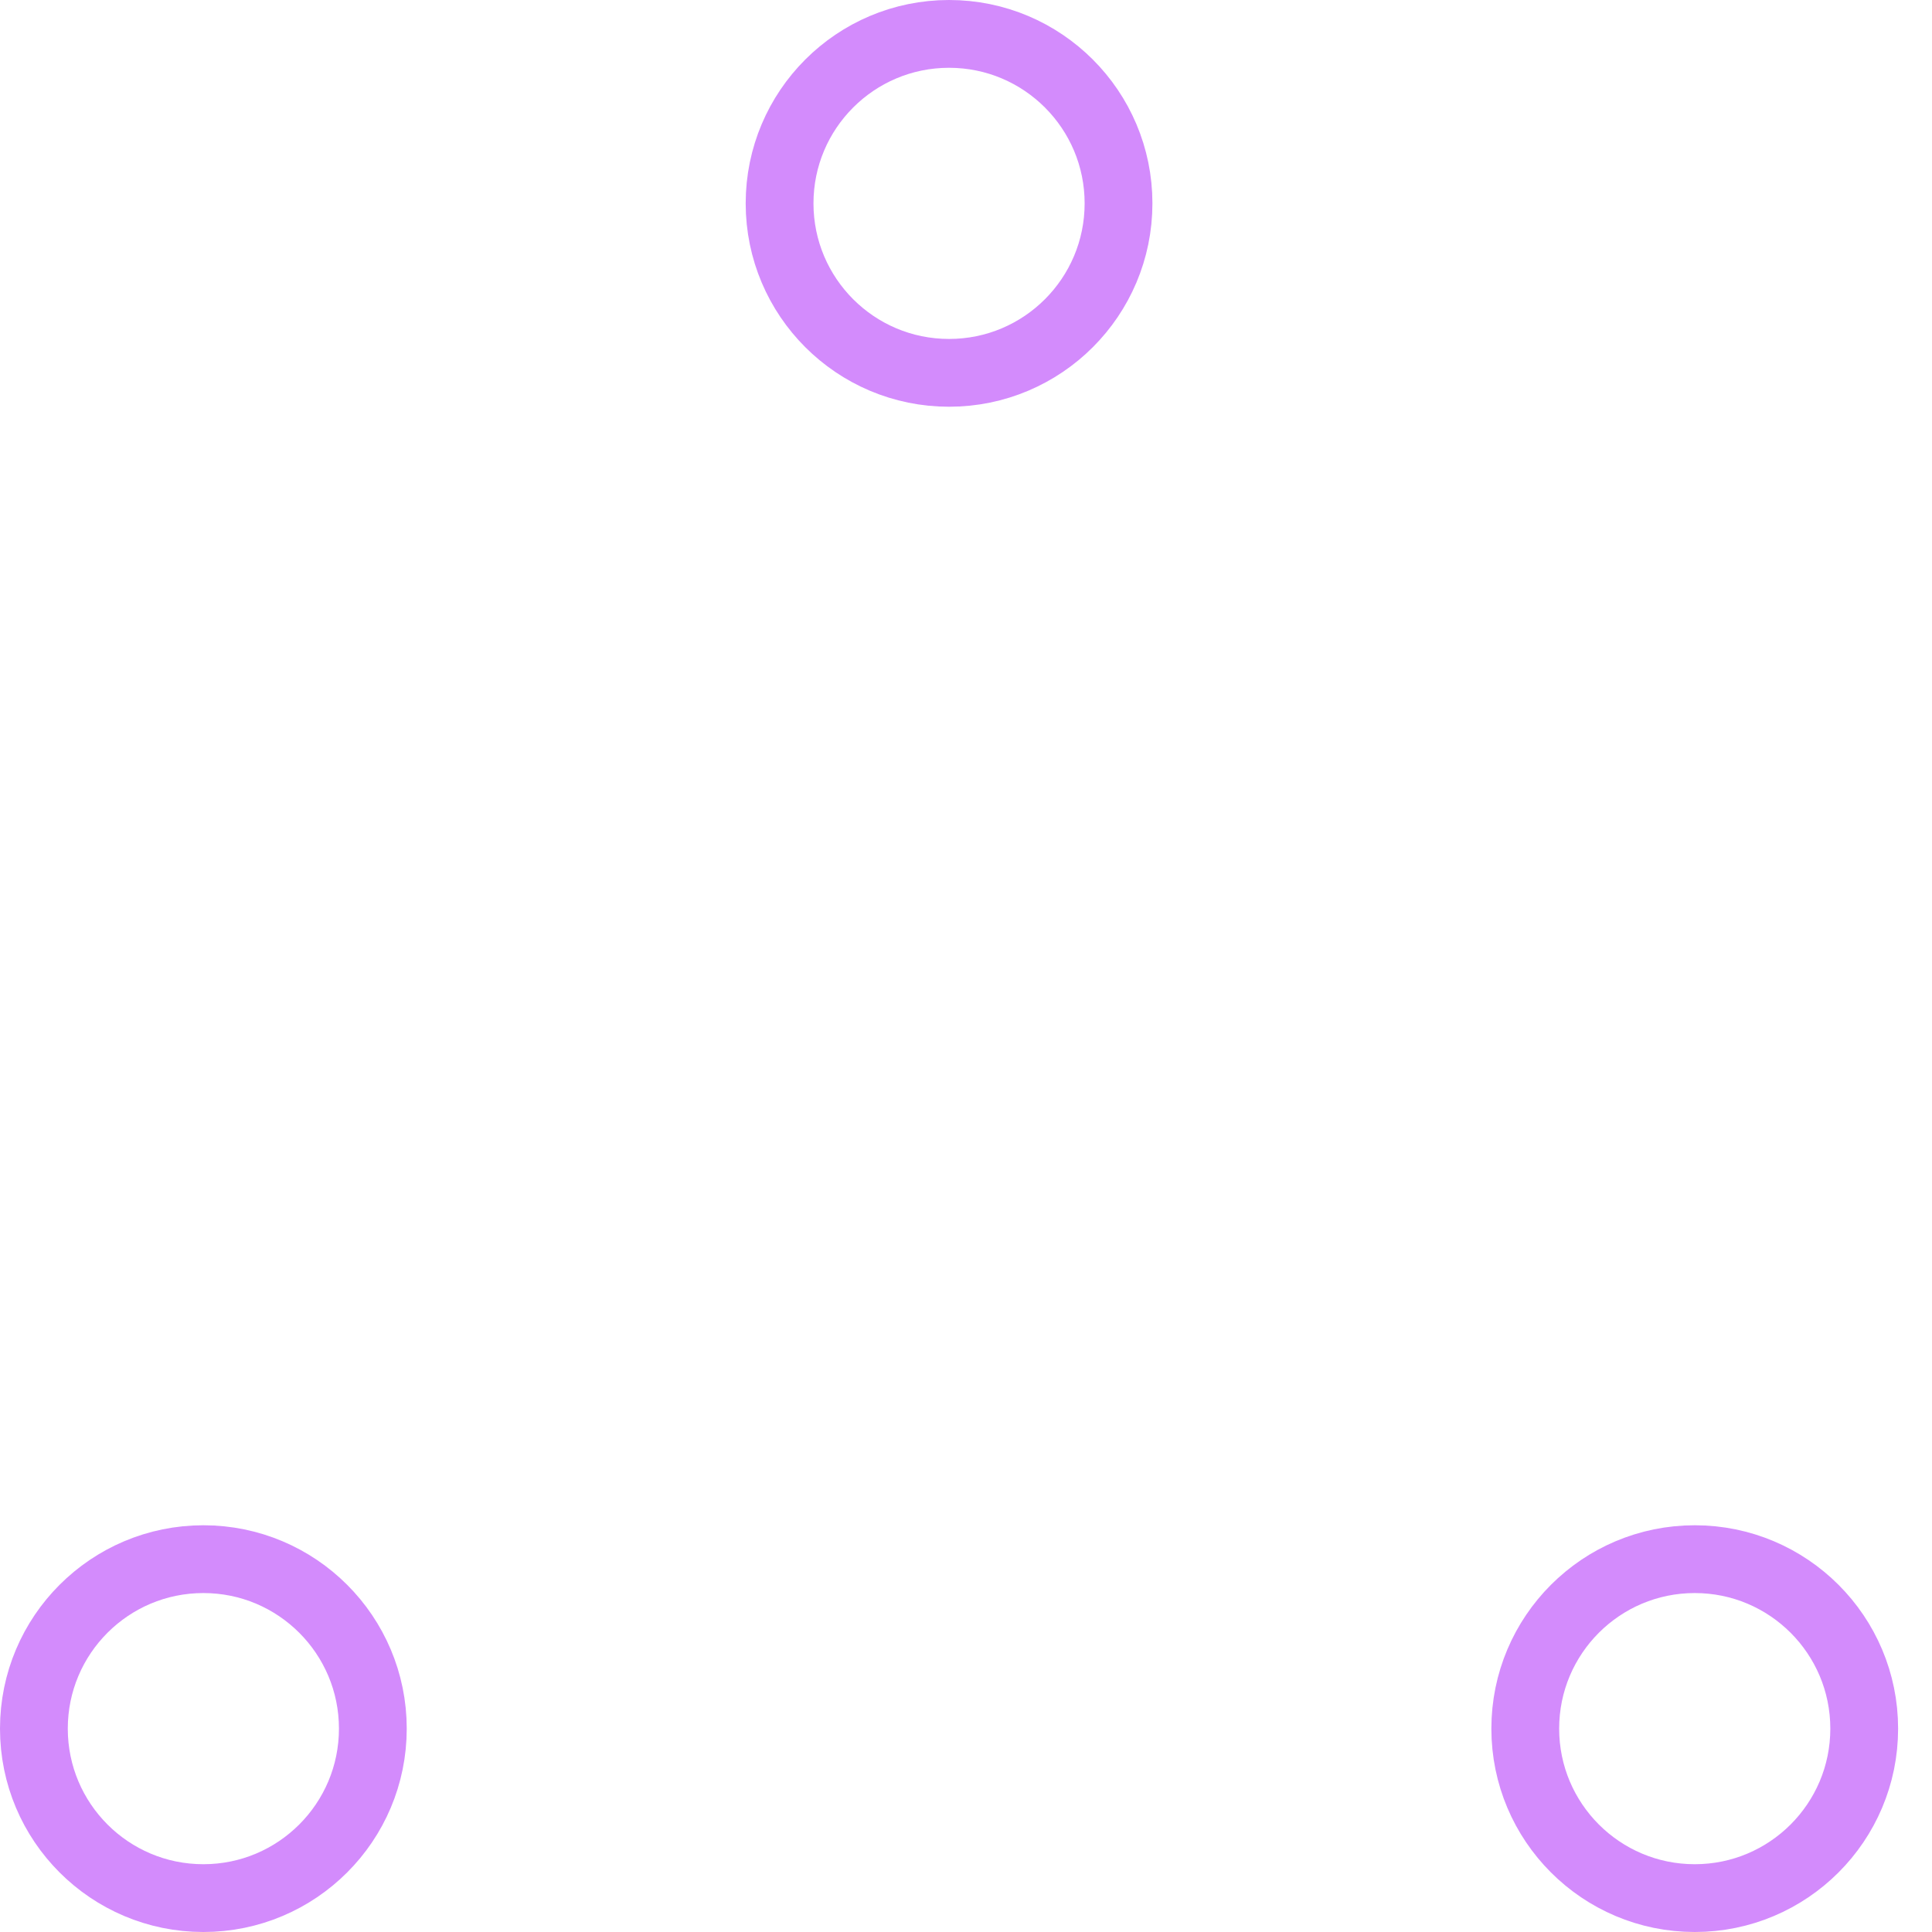
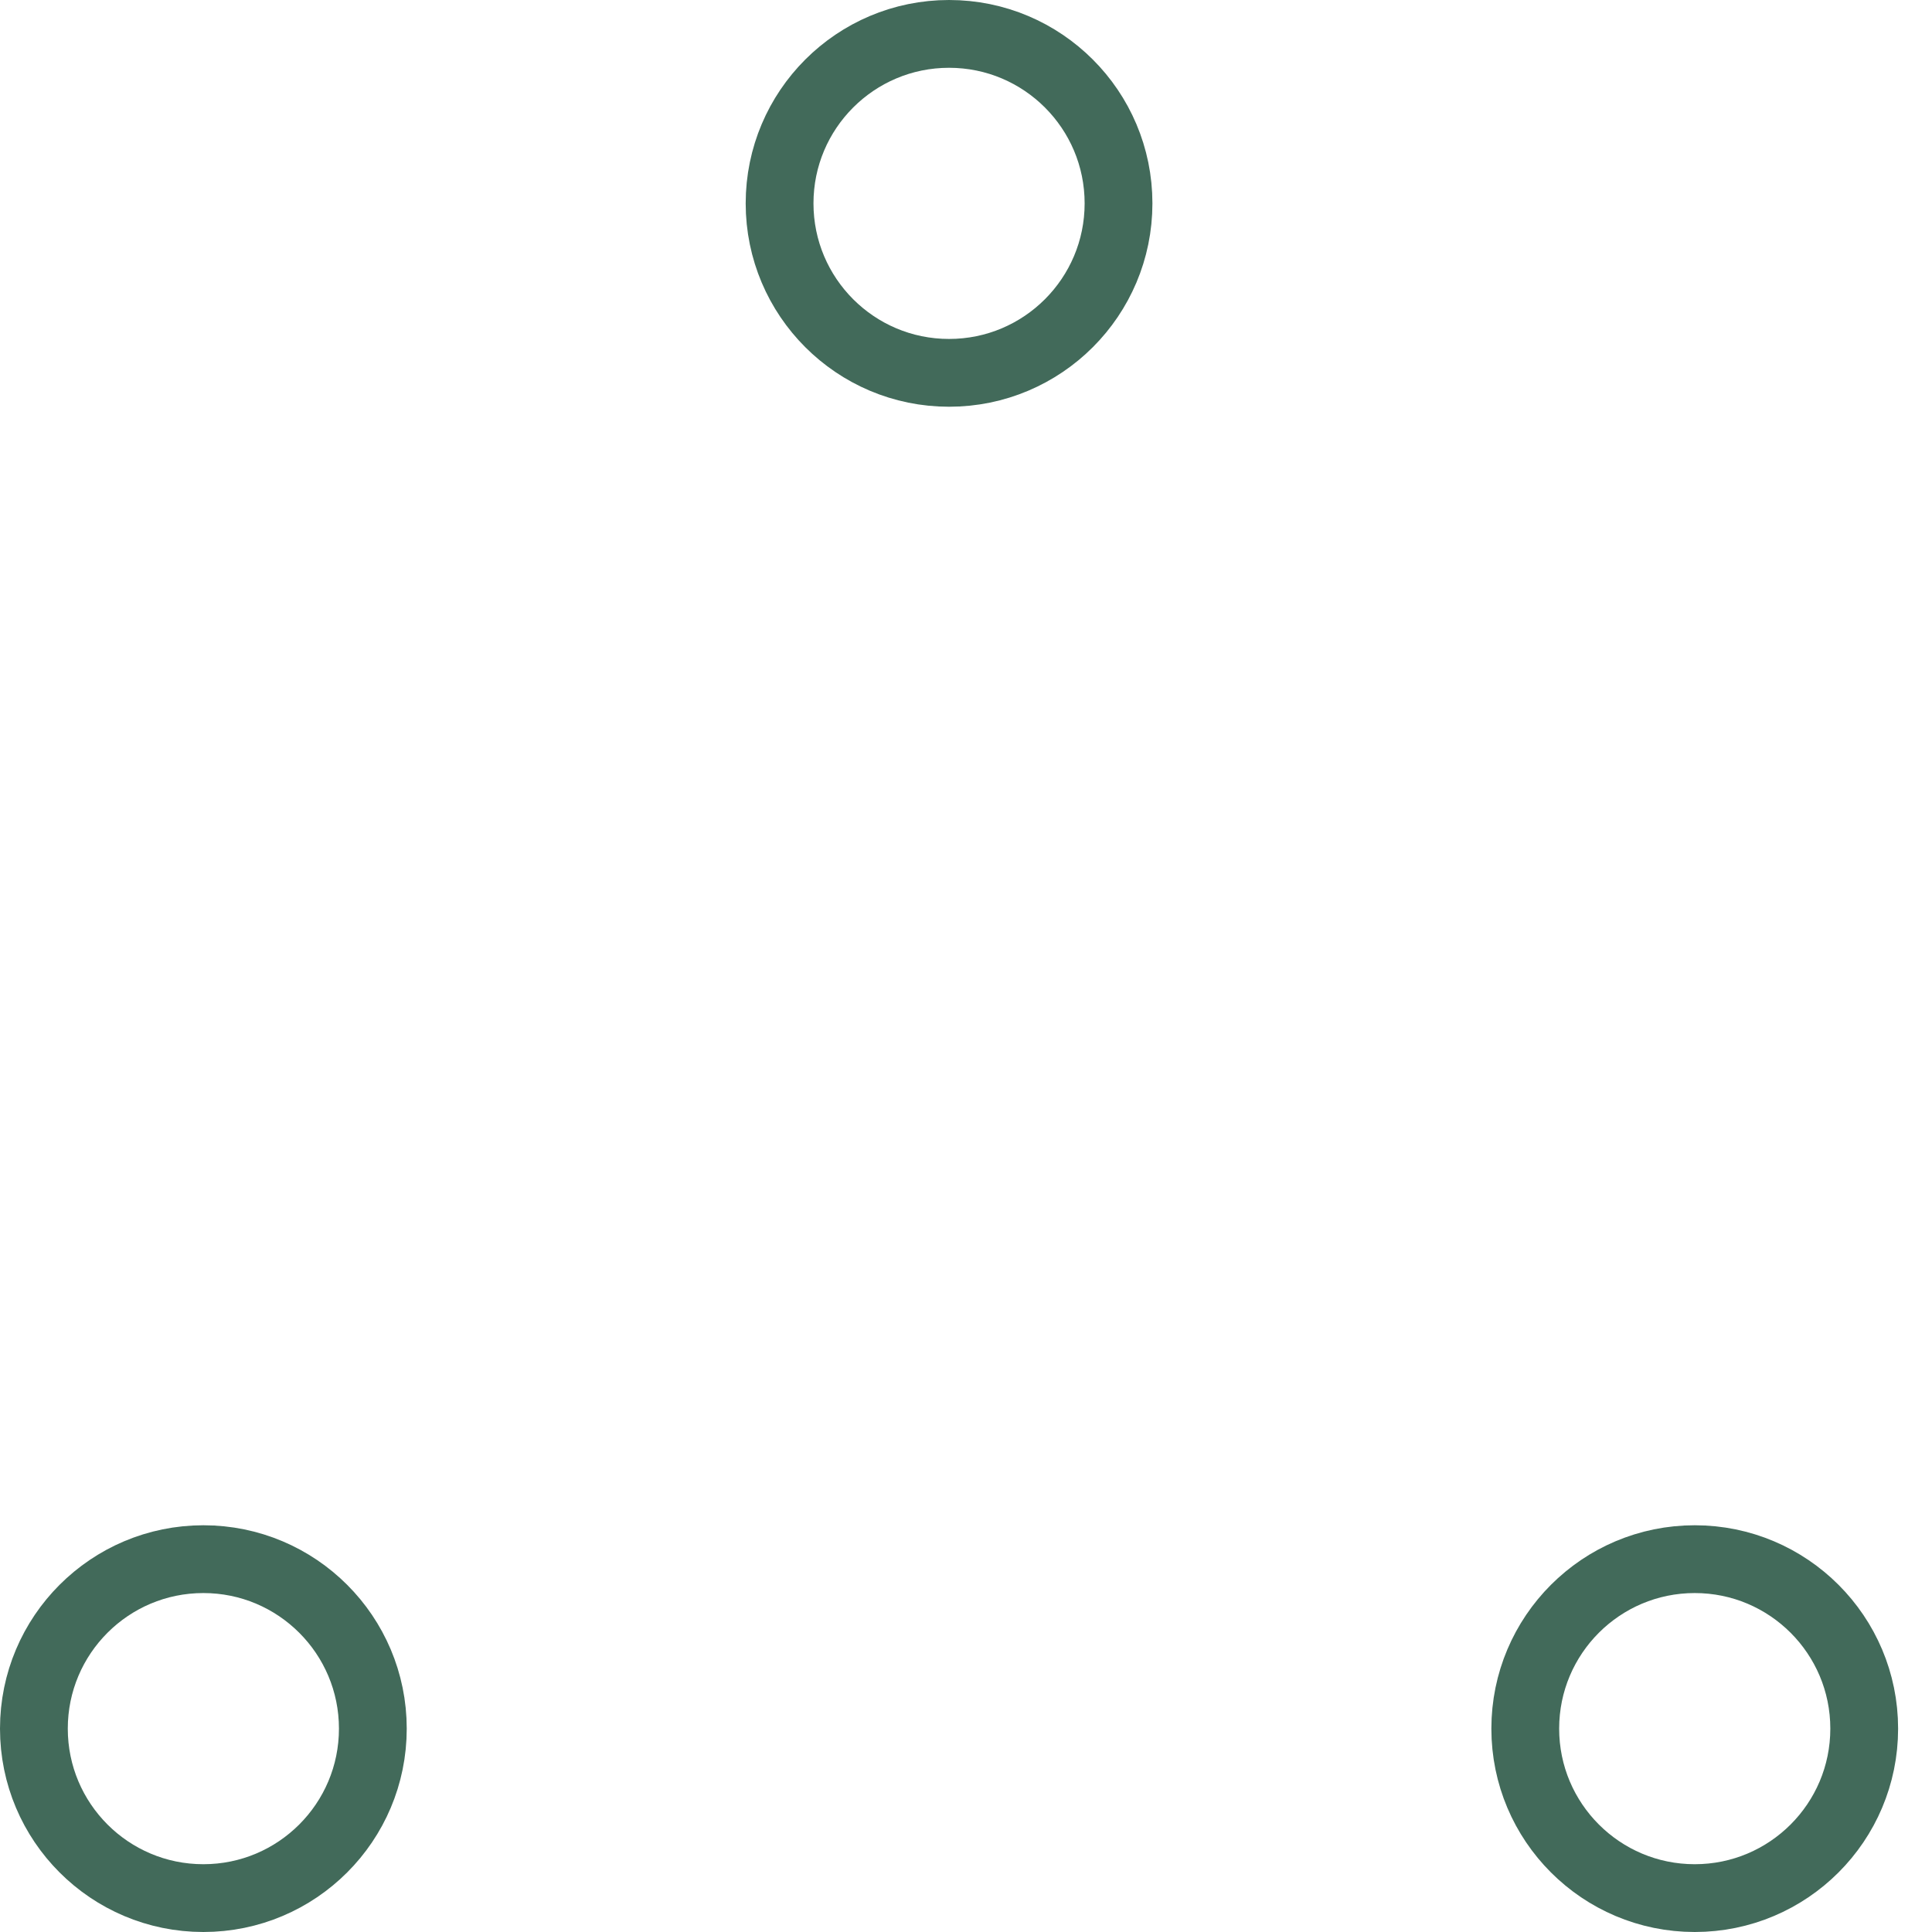
- <svg xmlns="http://www.w3.org/2000/svg" width="80" height="80" viewBox="0 0 57 57" stroke="#d38bfc">
+ <svg xmlns="http://www.w3.org/2000/svg" width="80" height="80" viewBox="0 0 57 57" stroke="#426A5A">
  <g fill="none" fill-rule="evenodd">
    <g transform="translate(1 1)" stroke-width="2">
      <circle cx="5" cy="50" r="5">
        <animate attributeName="cy" begin="0s" dur="2.2s" values="50;5;50;50" calcMode="linear" repeatCount="indefinite" />
        <animate attributeName="cx" begin="0s" dur="2.2s" values="5;27;49;5" calcMode="linear" repeatCount="indefinite" />
      </circle>
      <circle cx="27" cy="5" r="5">
        <animate attributeName="cy" begin="0s" dur="2.2s" from="5" to="5" values="5;50;50;5" calcMode="linear" repeatCount="indefinite" />
        <animate attributeName="cx" begin="0s" dur="2.2s" from="27" to="27" values="27;49;5;27" calcMode="linear" repeatCount="indefinite" />
      </circle>
      <circle cx="49" cy="50" r="5">
        <animate attributeName="cy" begin="0s" dur="2.2s" values="50;50;5;50" calcMode="linear" repeatCount="indefinite" />
        <animate attributeName="cx" from="49" to="49" begin="0s" dur="2.2s" values="49;5;27;49" calcMode="linear" repeatCount="indefinite" />
      </circle>
    </g>
  </g>
</svg>
